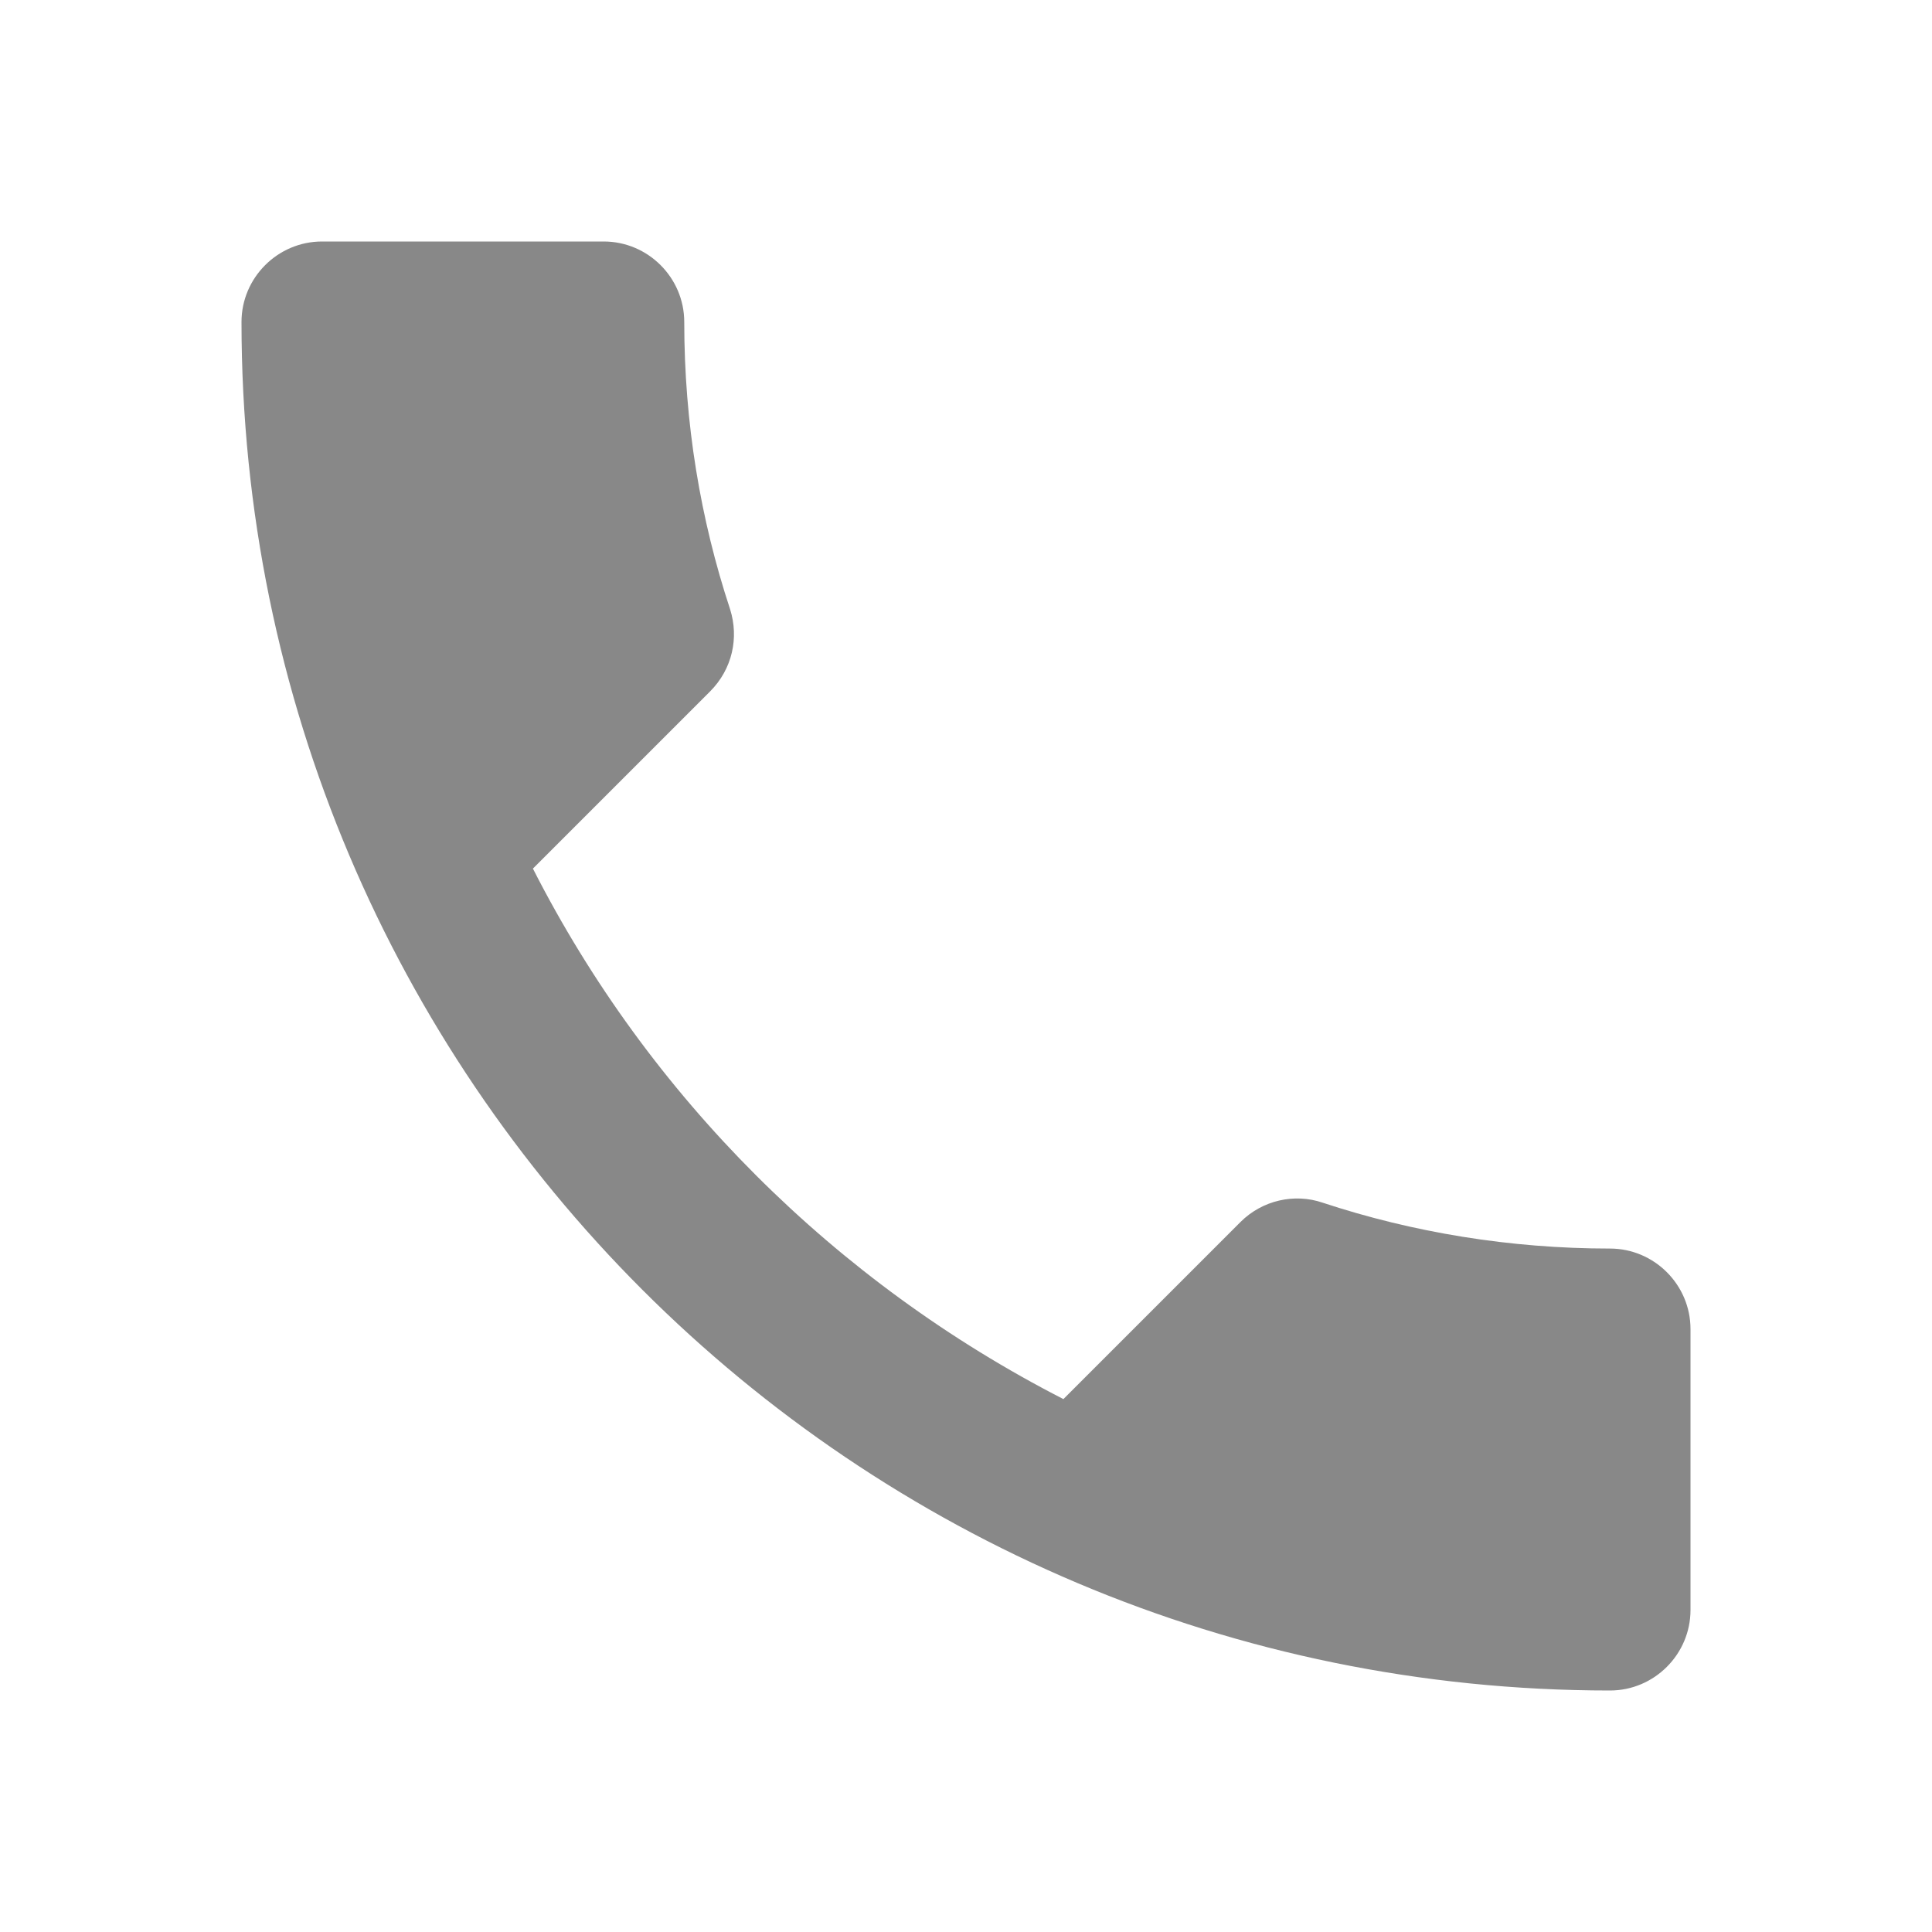
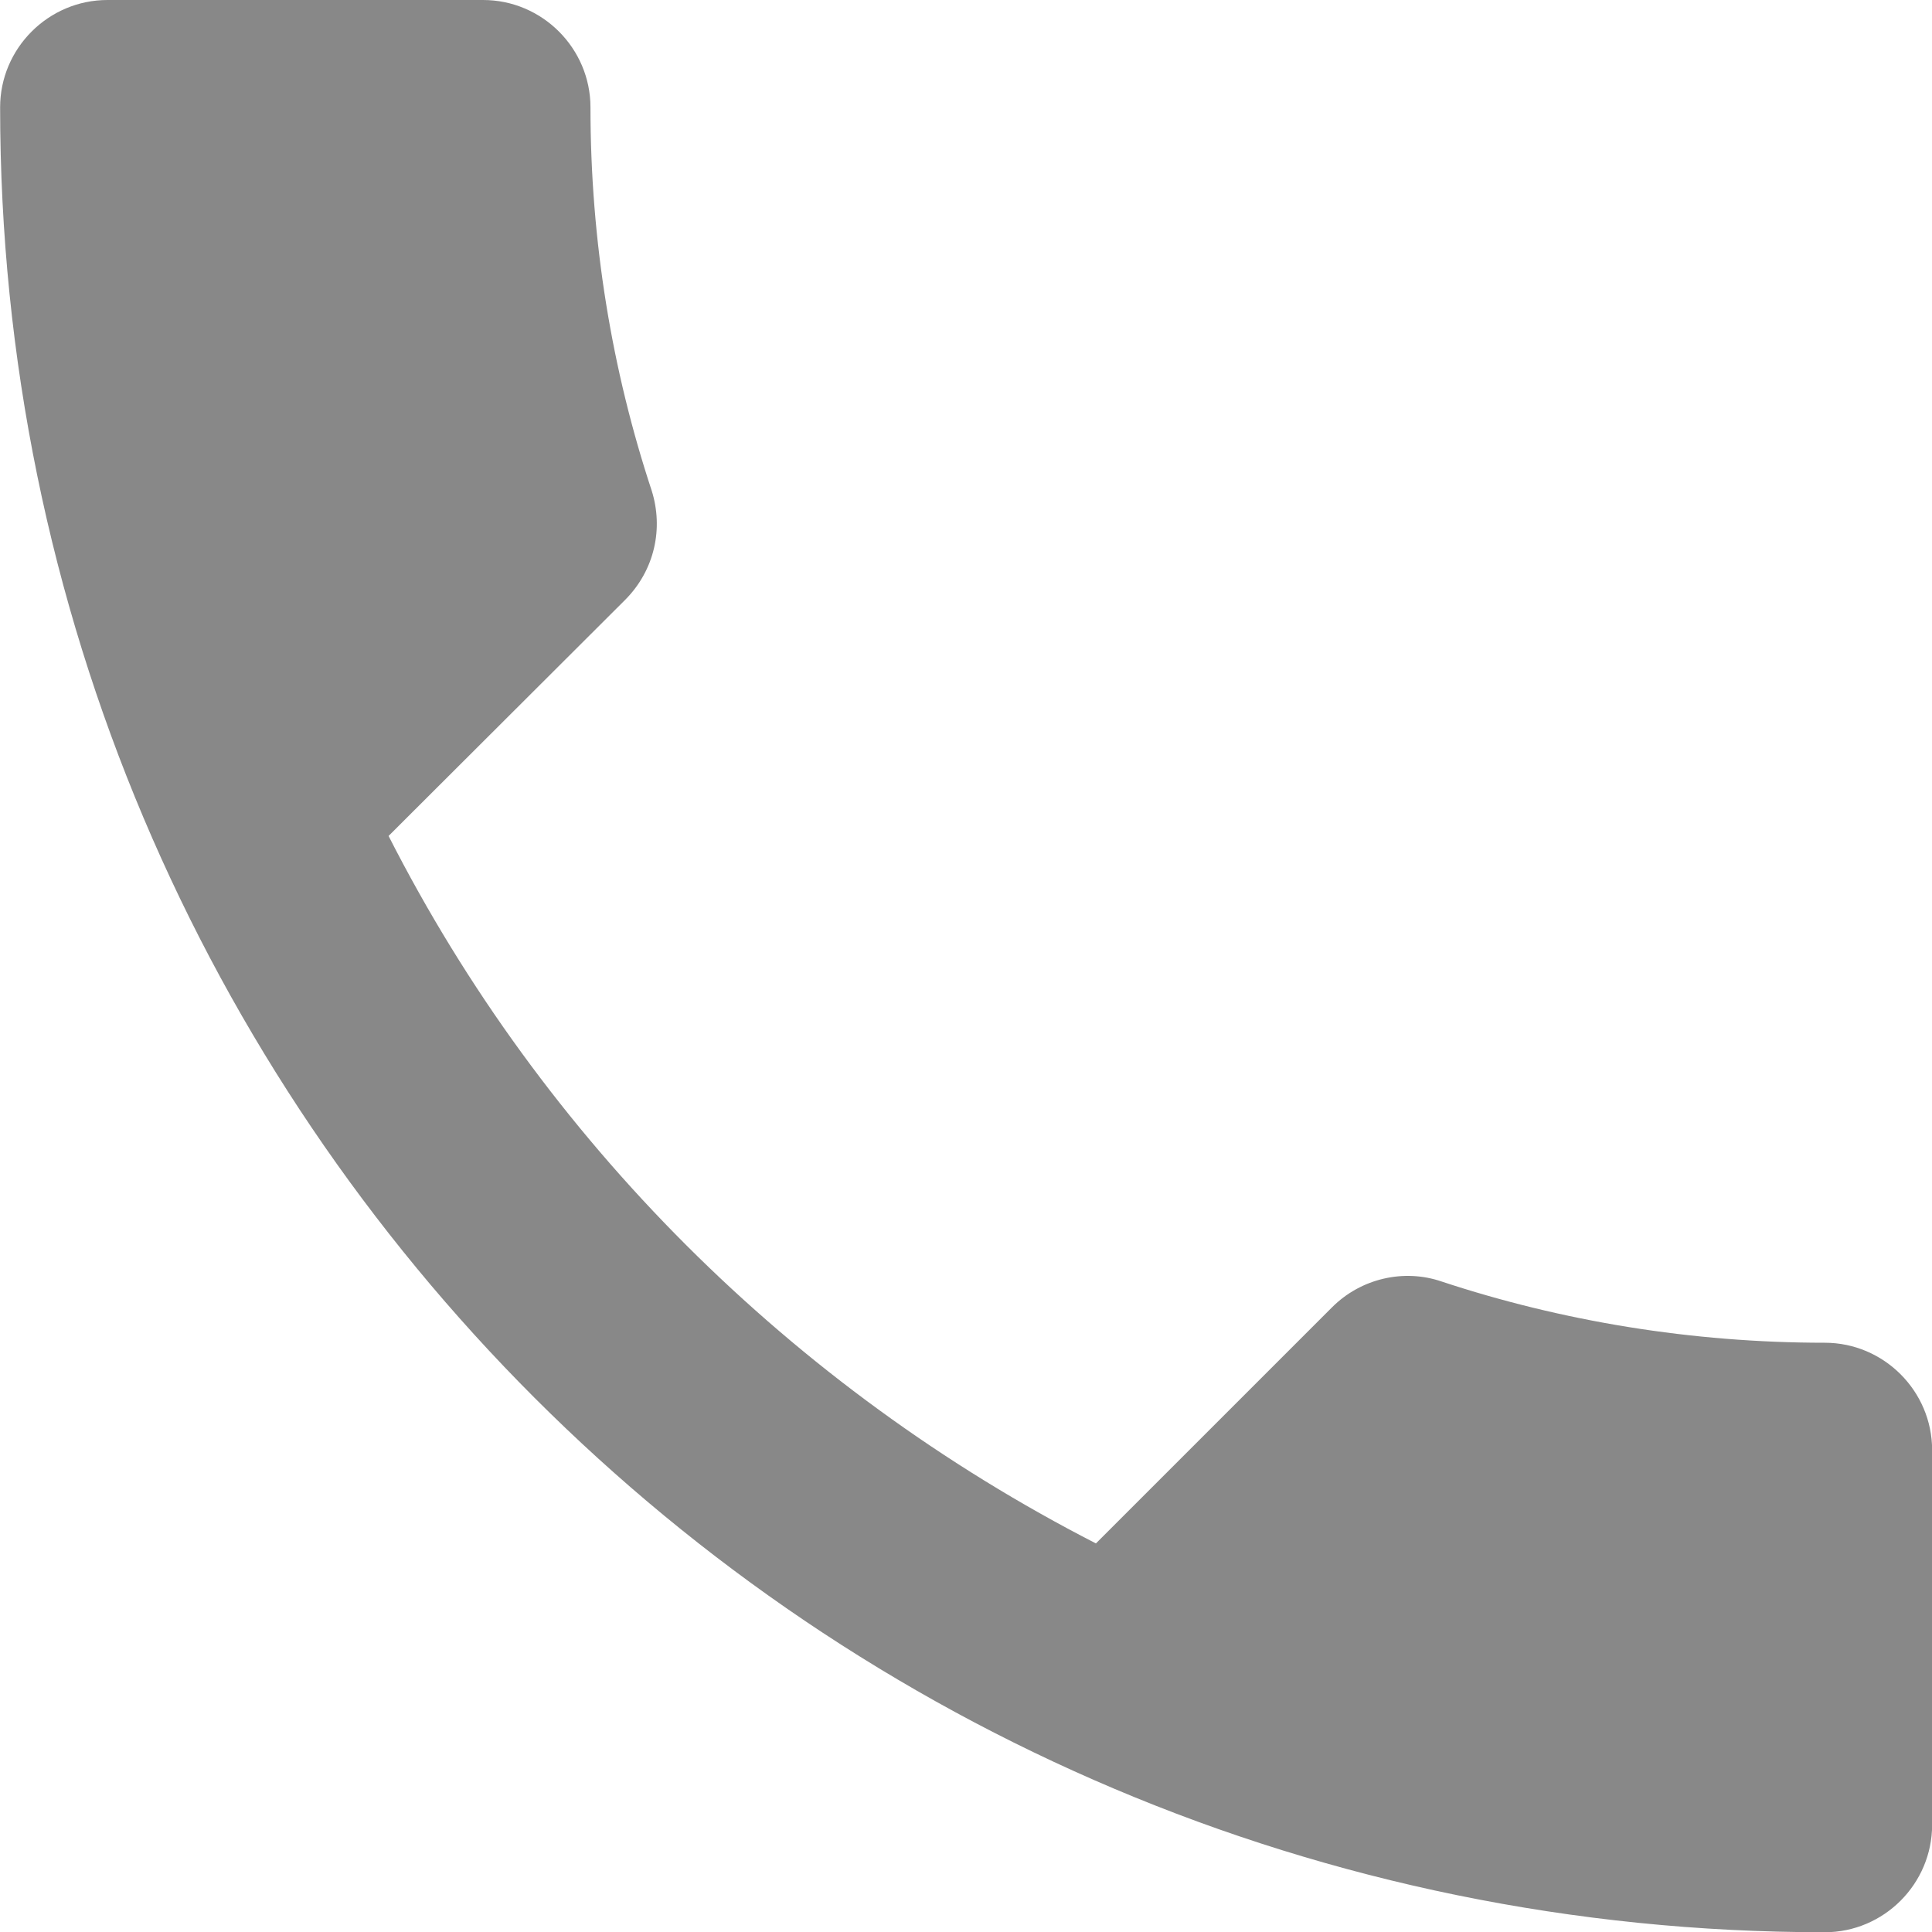
- <svg xmlns="http://www.w3.org/2000/svg" fill="#888" height="18" viewBox="0 0 24 24" width="18">
-   <path d="M0 0h24v24H0z" fill="none" />
-   <path d="M6.62 10.79c1.44 2.83 3.76 5.14 6.59 6.59l2.2-2.2c.27-.27.67-.36 1.02-.24 1.12.37 2.33.57 3.57.57.55 0 1 .45 1 1V20c0 .55-.45 1-1 1-9.39 0-17-7.61-17-17 0-.55.45-1 1-1h3.5c.55 0 1 .45 1 1 0 1.25.2 2.45.57 3.57.11.35.03.74-.25 1.02l-2.2 2.2z" />
+ <svg xmlns="http://www.w3.org/2000/svg" fill="#888" version="1.1" viewBox="0 0 16 16">
+   <path d="m0 0h24v24h-24z" fill="none" />
+   <path stroke-width=".889" d="m3.218 6.923c1.28 2.516 3.342 4.569 5.858 5.859l1.956-1.956c0.24-0.24 0.596-0.32 0.907-0.213 0.996 0.329 2.071 0.507 3.173 0.507 0.489 0 0.889 0.4 0.889 0.889v3.103c0 0.49-0.4 0.89-0.889 0.89-8.346 0-15.111-6.765-15.111-15.113 0-0.489 0.4-0.889 0.889-0.889h3.111c0.489 0 0.889 0.4 0.889 0.889 0 1.111 0.178 2.178 0.507 3.174 0.098 0.311 0.027 0.658-0.222 0.907z" />
</svg>
